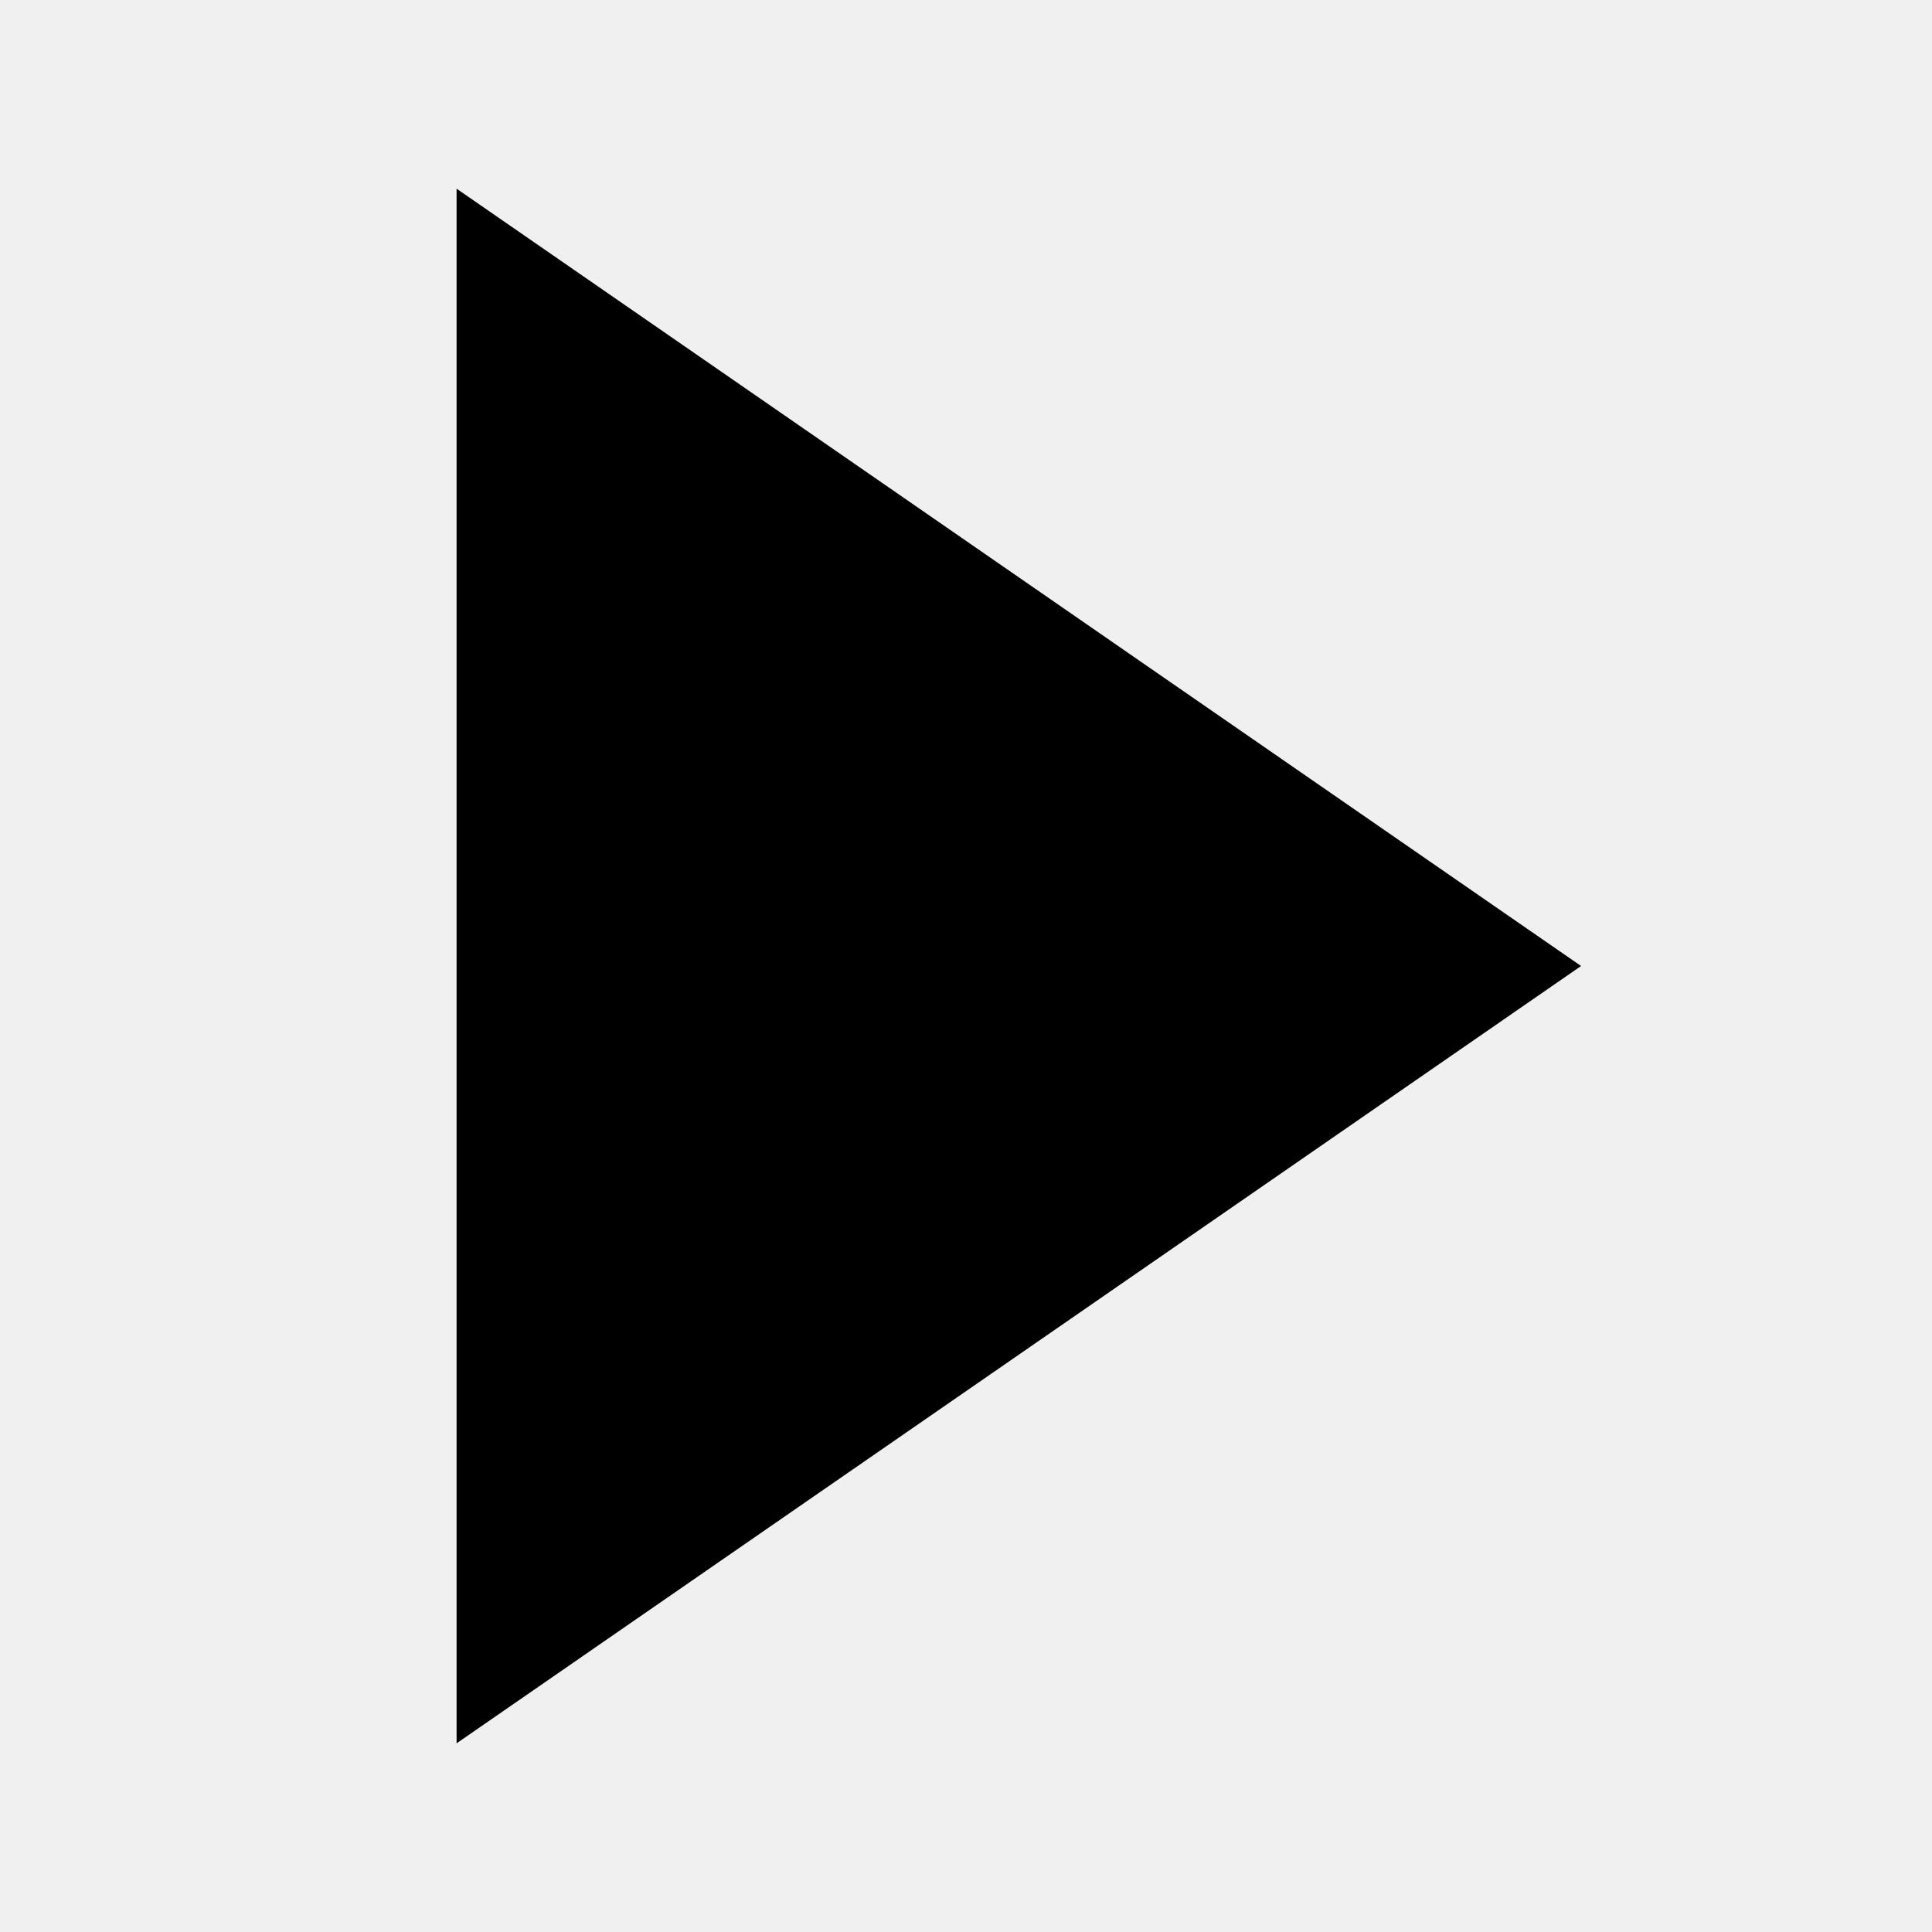
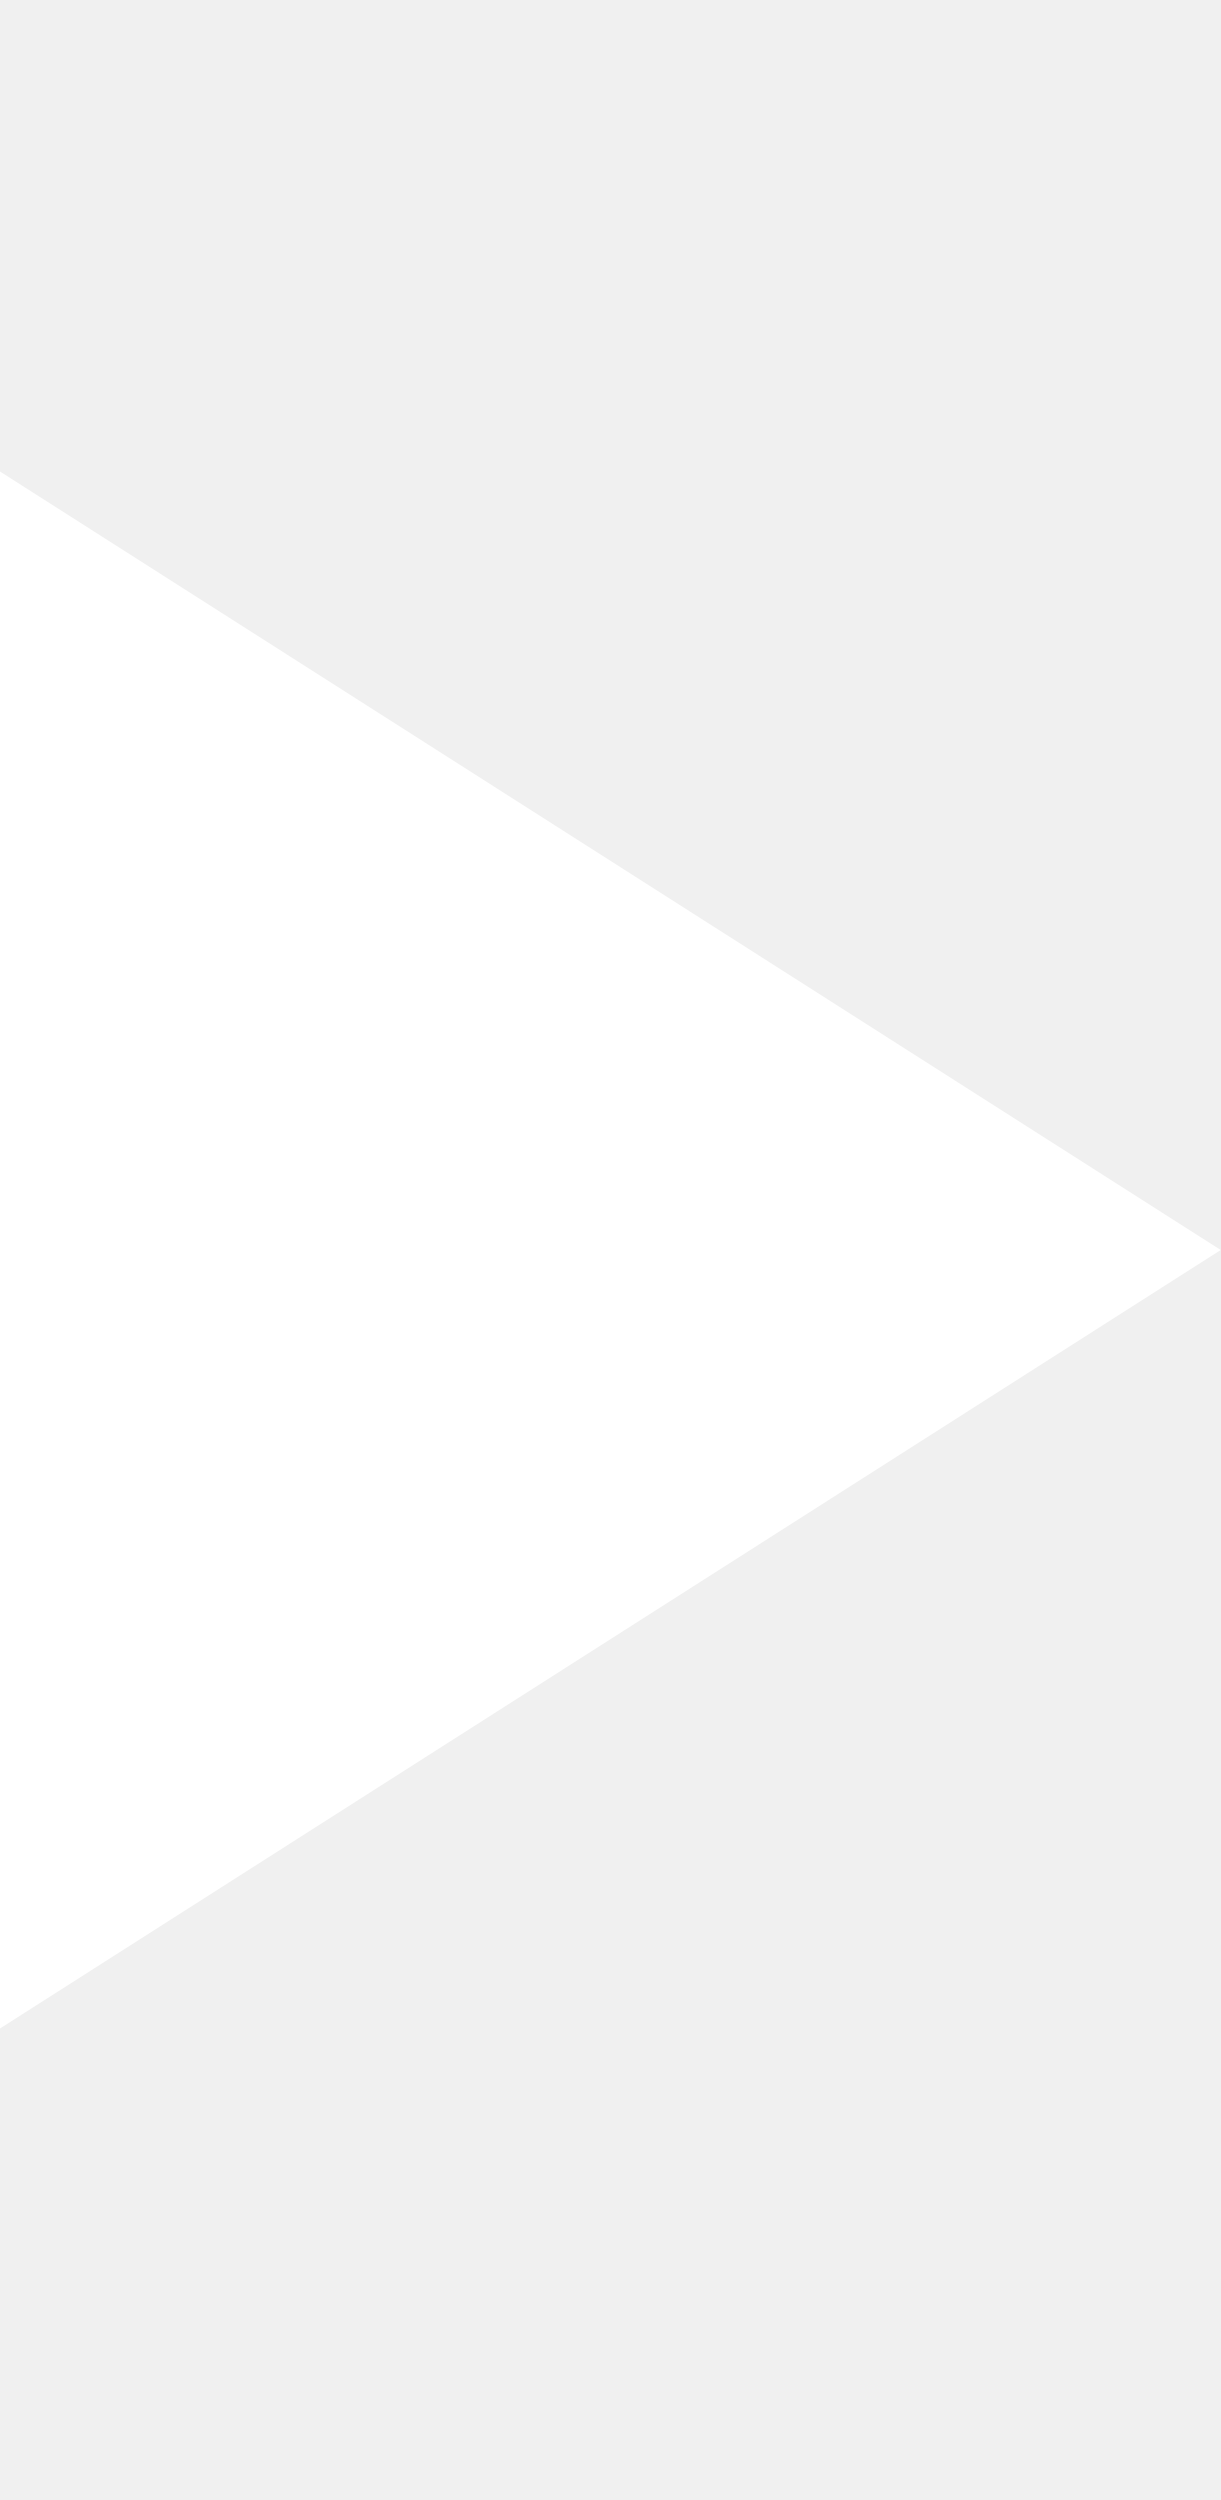
- <svg xmlns="http://www.w3.org/2000/svg" version="1.1" x="0px" y="0px" width="512px" height="512px" viewBox="0 0 512 512" enable-background="new 0 0 512 512" xml:space="preserve">
-   <polygon id="arrow-37-icon" points="418.999,256.001 121.001,462 121.001,50 " />
+ <svg xmlns="http://www.w3.org/2000/svg" version="1.1" x="0px" y="0px" width="250" height="512" viewBox="0 0 250 512" enable-background="new 0 0 512 512" xml:space="preserve" id="svg2">
+   <defs id="defs7" />
+   <path id="rewind-5-icon" d="M 0,96.57 0,415.43 250,256.001 Z" style="fill:#ffffff" />
</svg>
